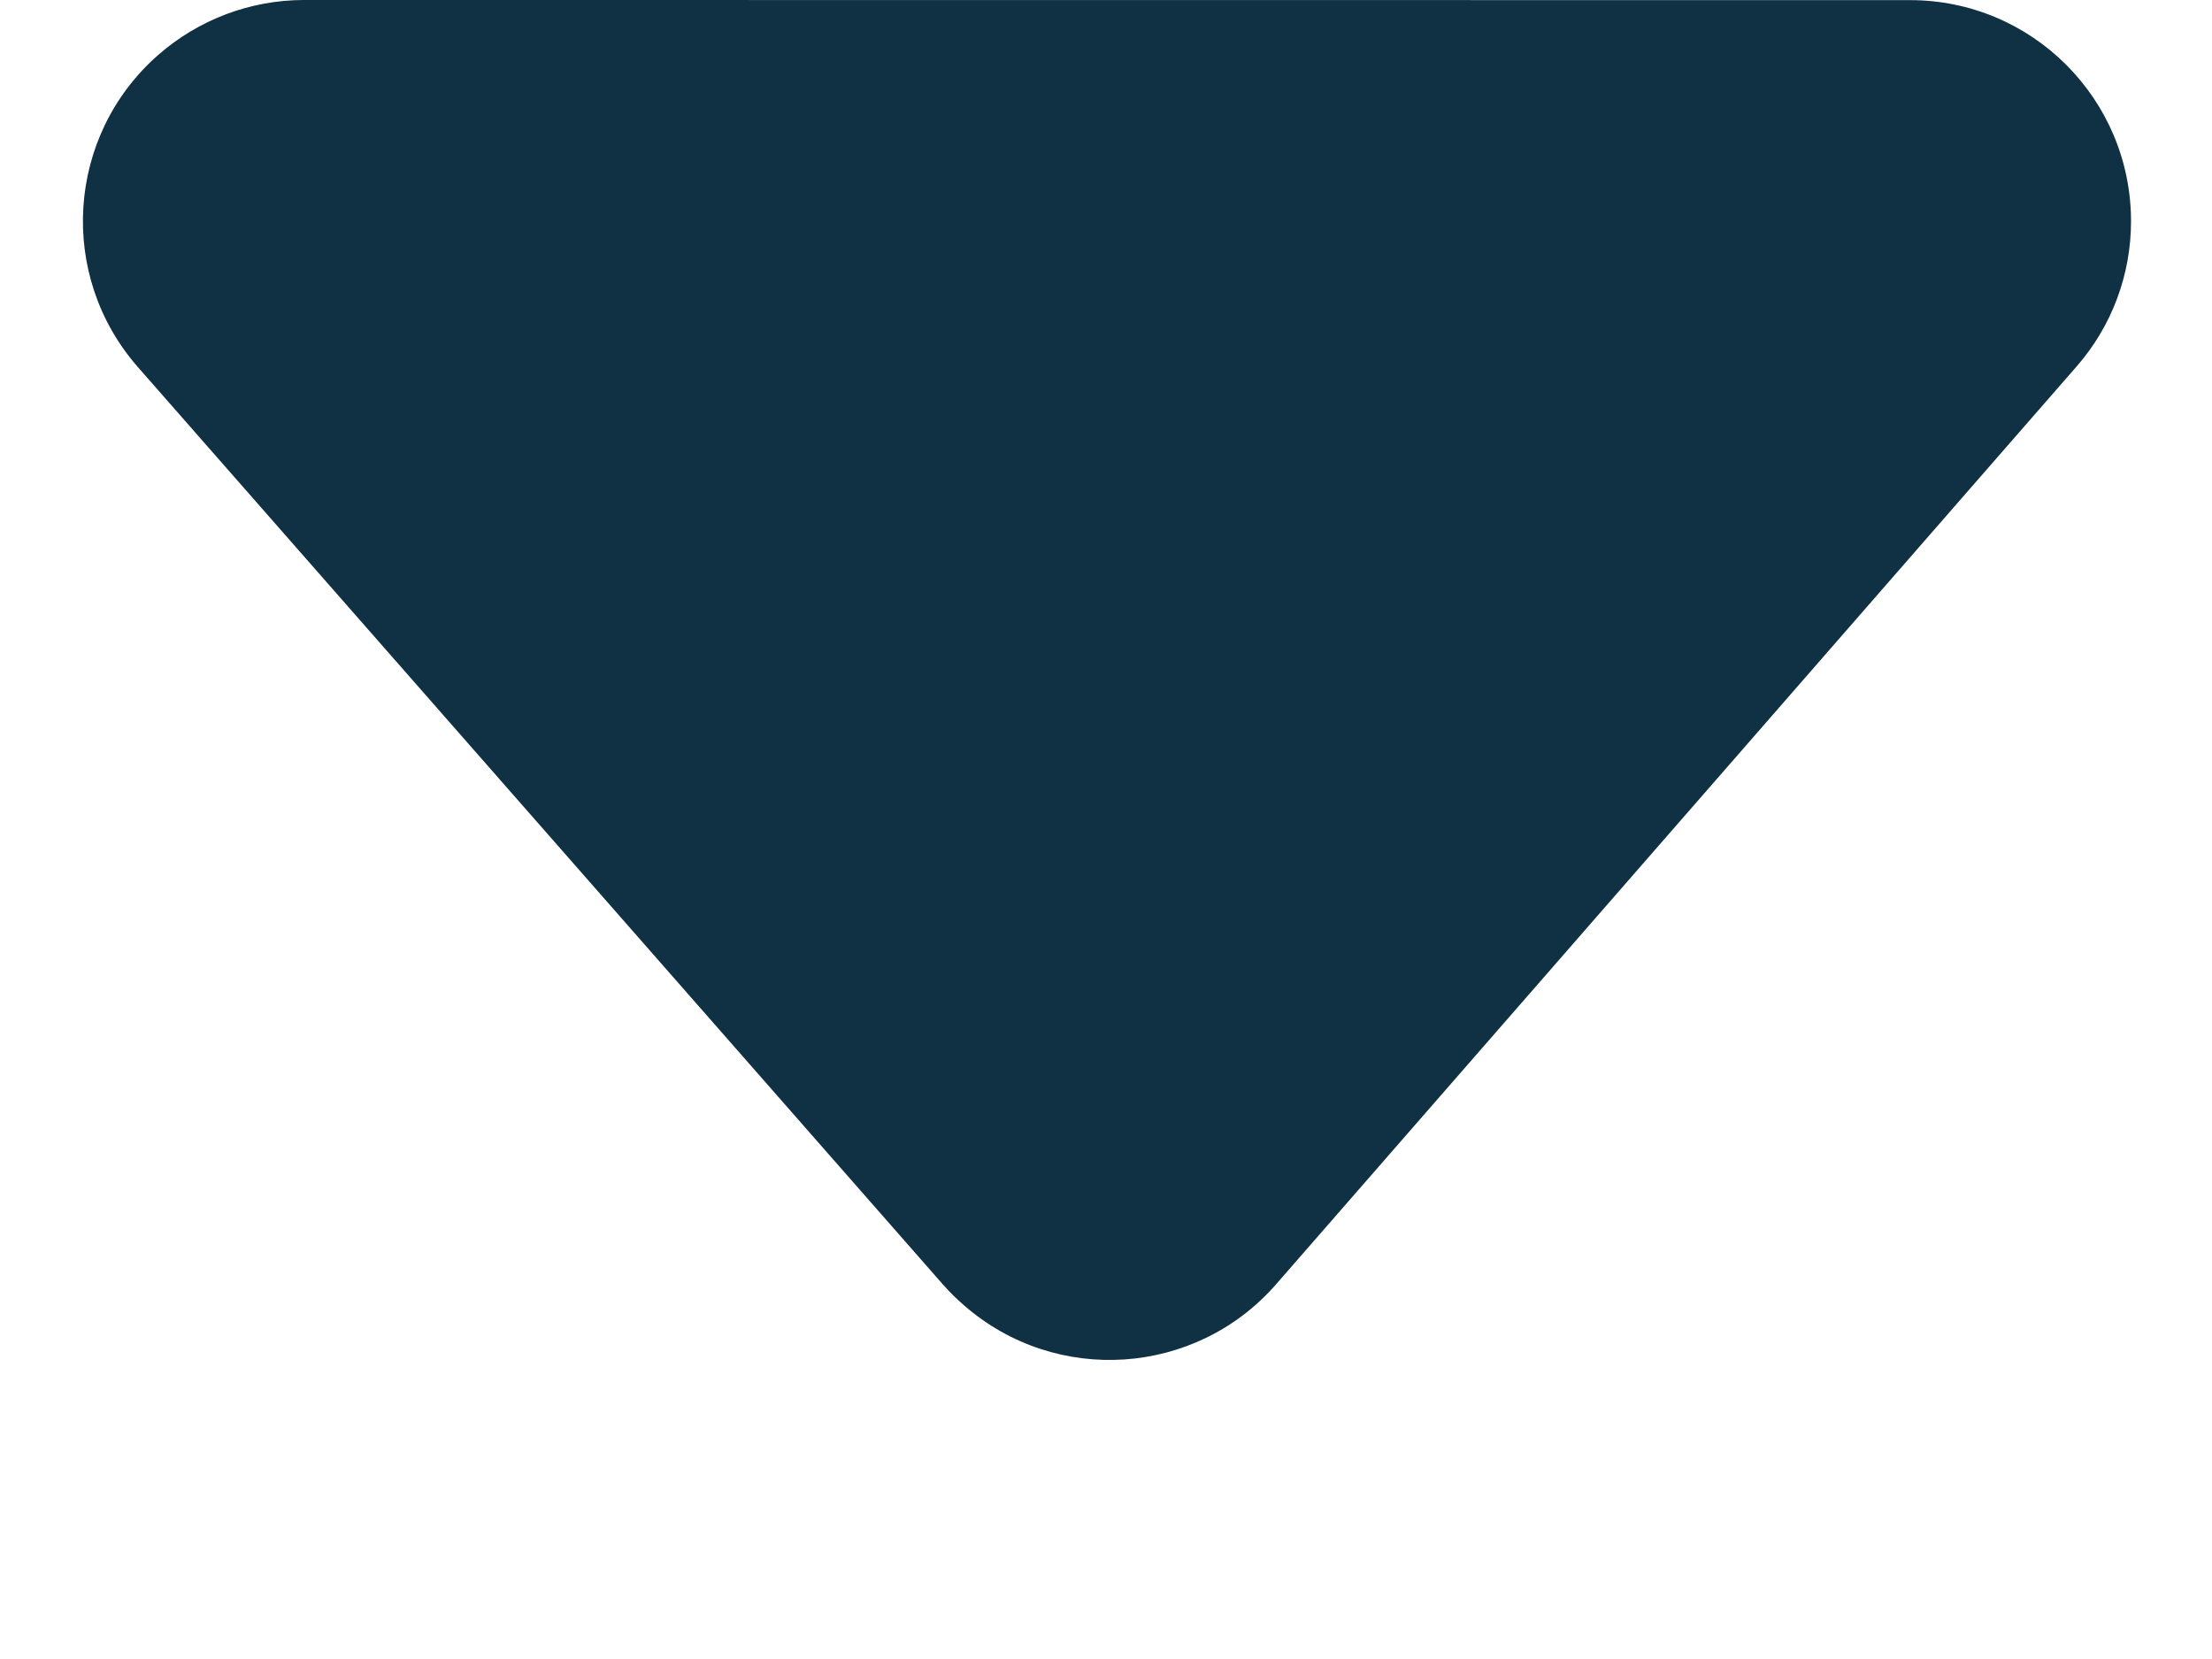
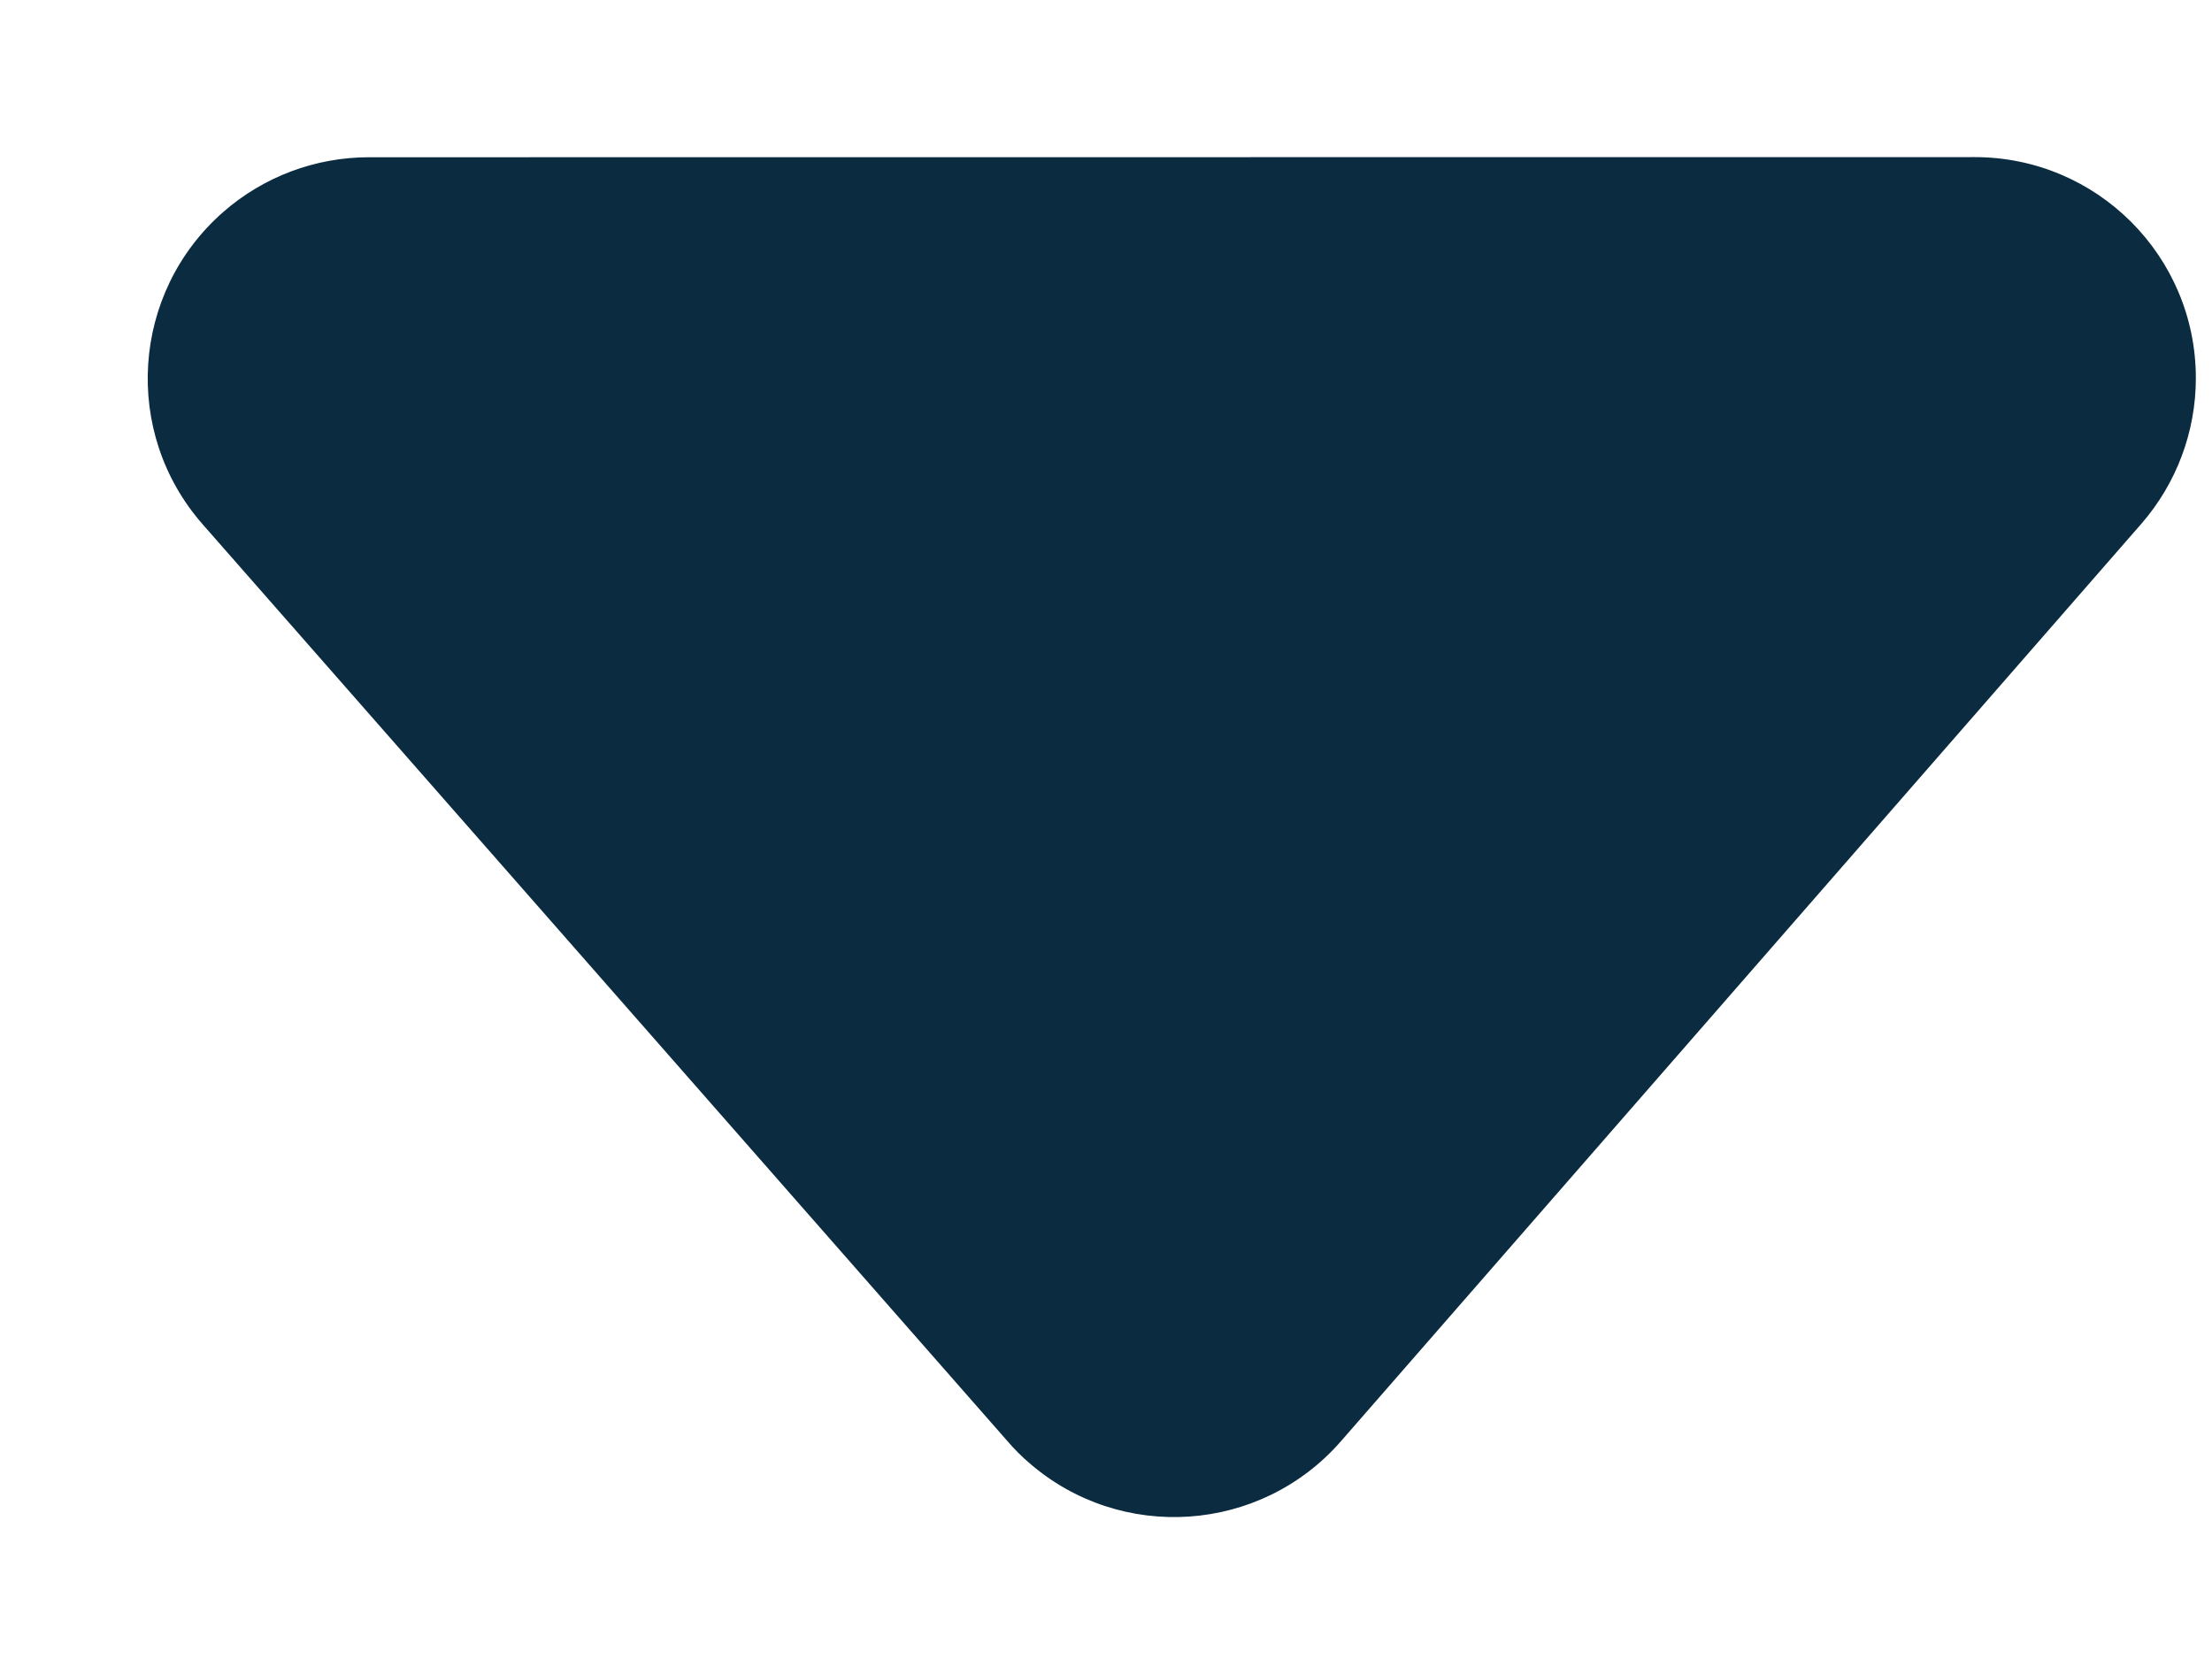
<svg xmlns="http://www.w3.org/2000/svg" width="12px" height="9px" viewBox="0 0 12 9" version="1.1">
-   <g id="世界语言地图" stroke="none" stroke-width="1" fill="none" fill-rule="evenodd">
-     <g id="世界地图语言-默认-copy" transform="translate(-1399, -597)" fill="#103044" fill-rule="nonzero">
-       <path d="M1409.064,595.134 L1409.514,601.725 C1409.559,602.386 1409.059,602.958 1408.398,603.003 C1408.345,603.007 1408.292,603.007 1408.238,603.004 L1401.63,602.573 C1400.968,602.53 1400.467,601.959 1400.51,601.298 C1400.529,601.007 1400.653,600.733 1400.859,600.527 L1407.019,594.368 C1407.487,593.899 1408.247,593.899 1408.716,594.368 C1408.921,594.573 1409.045,594.845 1409.064,595.134 Z" id="矩形" transform="translate(1405.012, 598.5111) rotate(-315) translate(-1405.012, -598.5111) " />
+   <g id="切图-+-杂项" stroke="none" stroke-width="1" fill="none" fill-rule="evenodd">
+     <g id="iPhone-SE" transform="translate(-306, -194)" fill="#0A2B40" fill-rule="nonzero">
+       <path d="M316.416,192.987 L316.865,199.577 C316.91,200.238 316.411,200.811 315.75,200.856 C315.697,200.86 315.643,200.86 315.59,200.856 L308.981,200.426 C308.32,200.383 307.819,199.812 307.862,199.15 C307.881,198.86 308.005,198.586 308.211,198.38 L314.37,192.22 C314.839,191.751 315.599,191.751 316.067,192.22 C316.272,192.425 316.396,192.698 316.416,192.987 Z" id="矩形" transform="translate(312.3637, 196.3637) rotate(-315) translate(-312.3637, -196.3637) " />
    </g>
  </g>
</svg>
